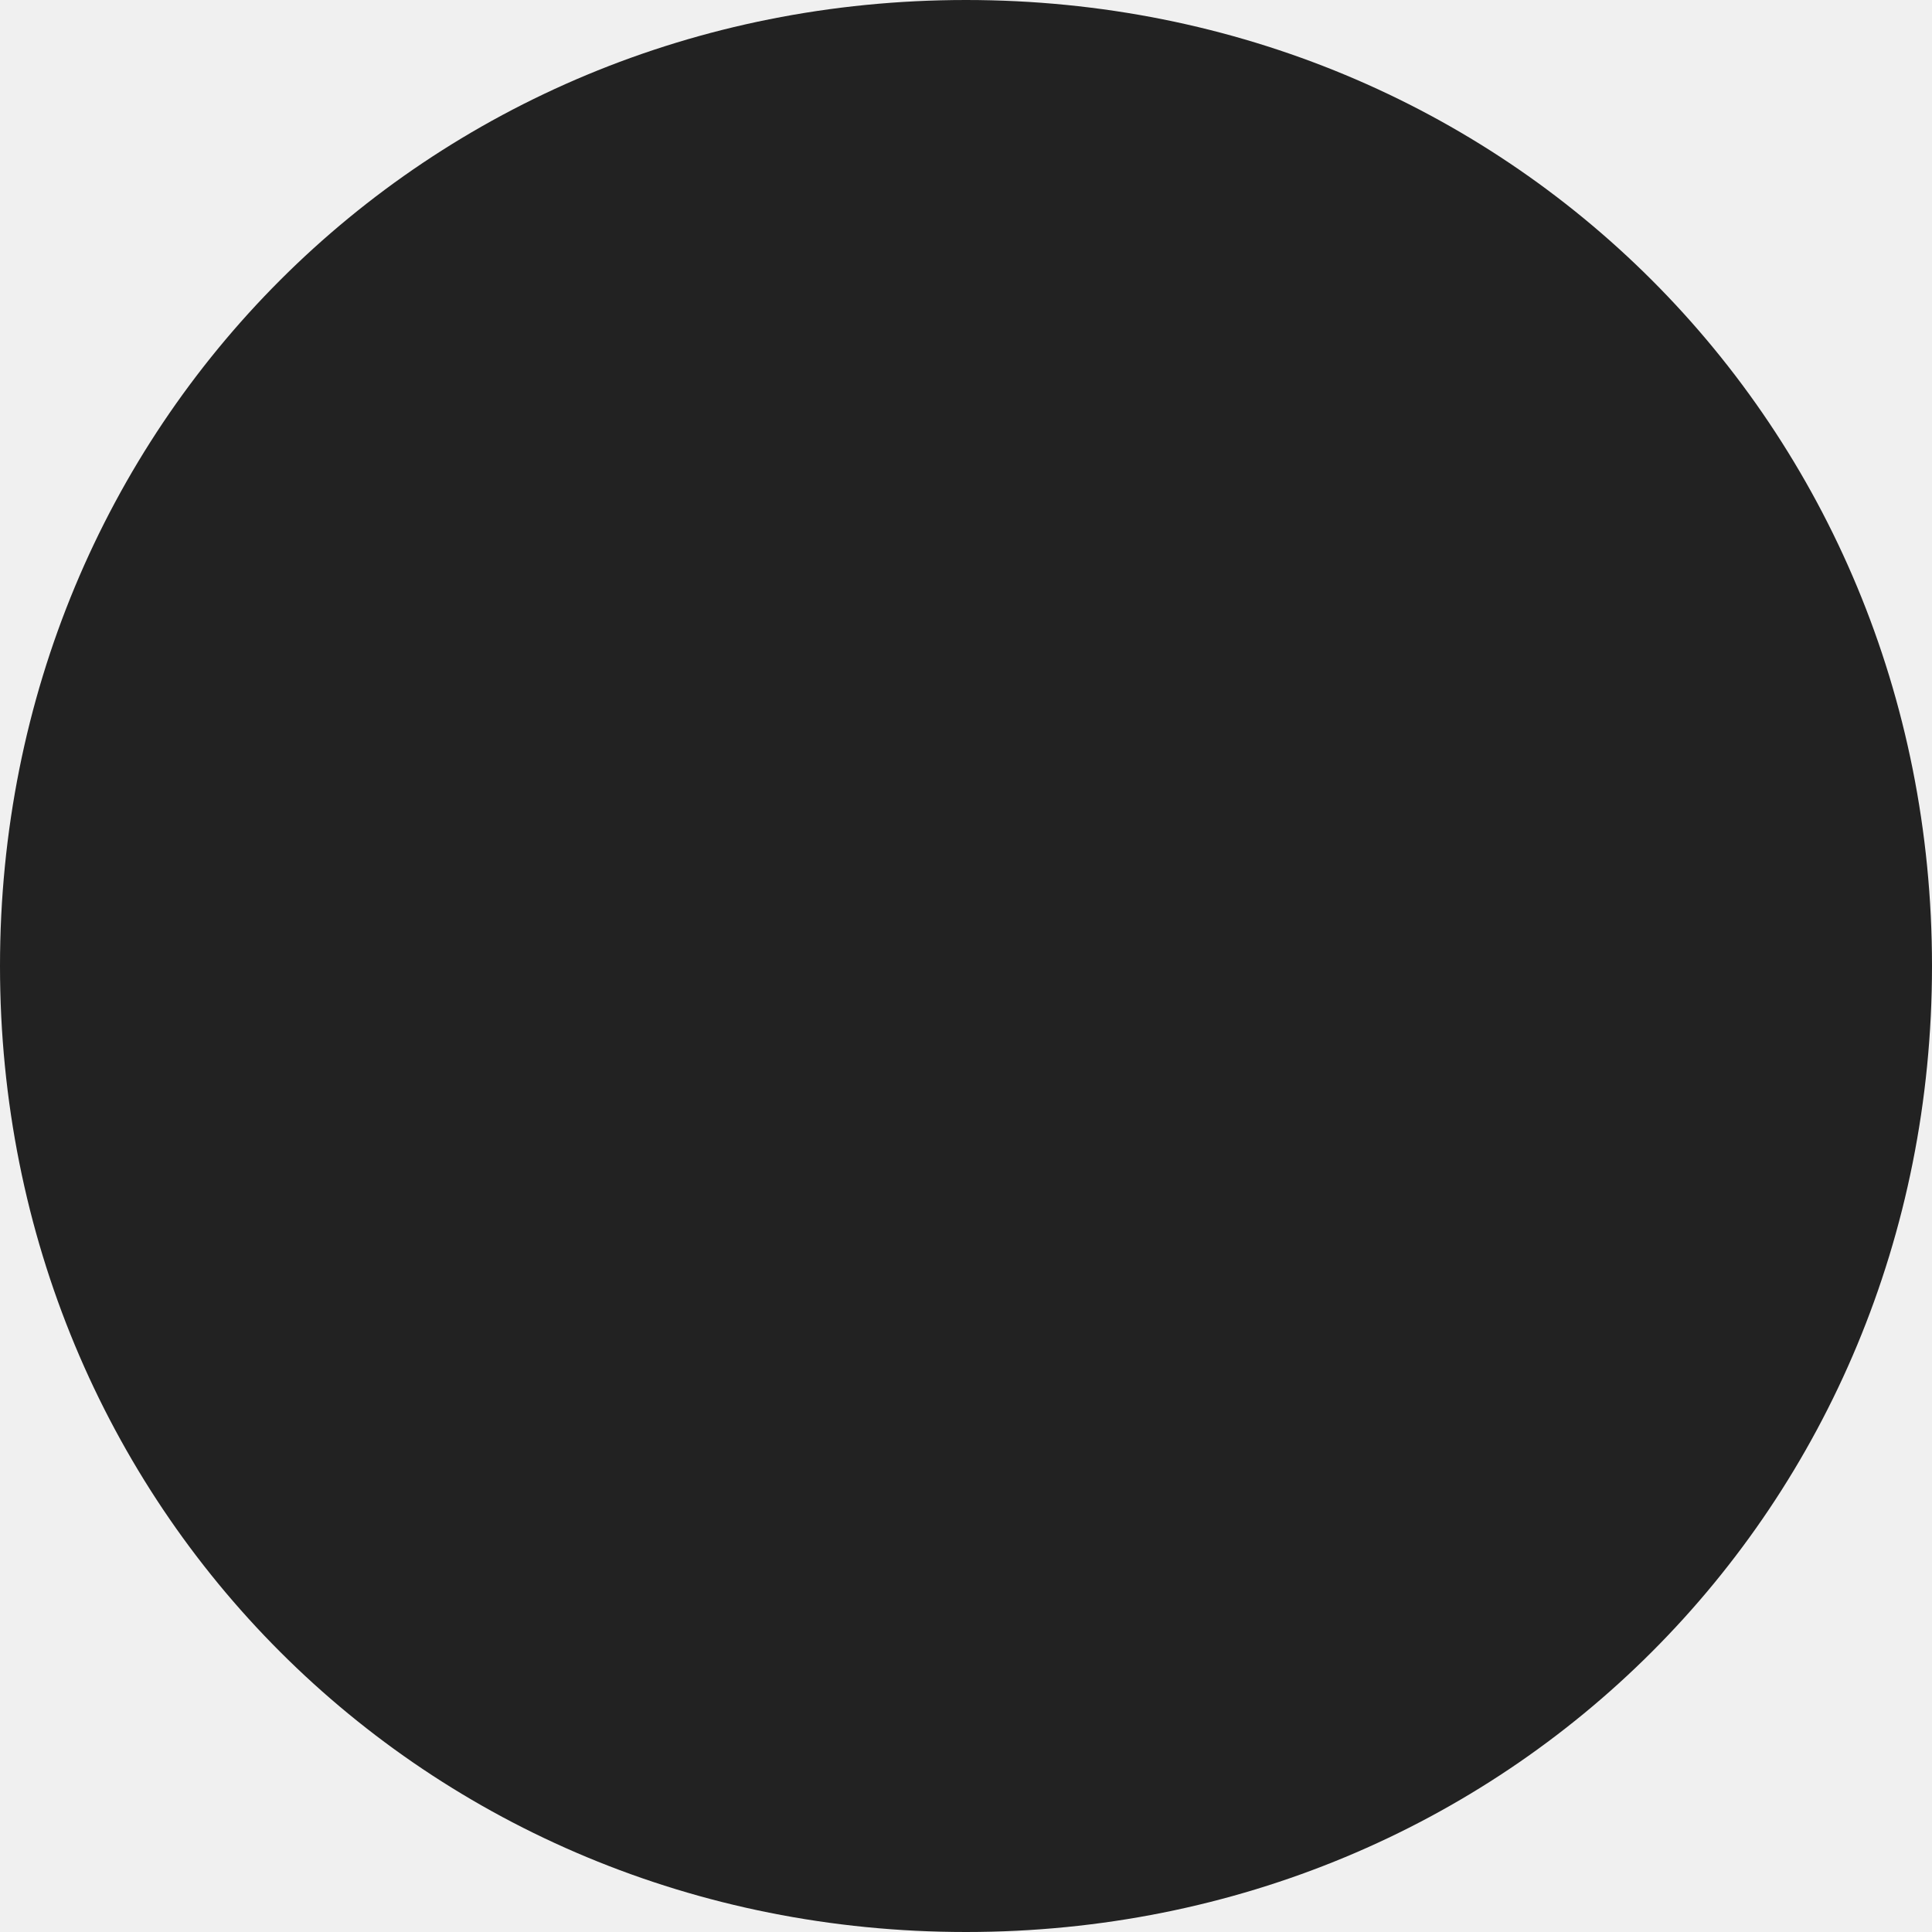
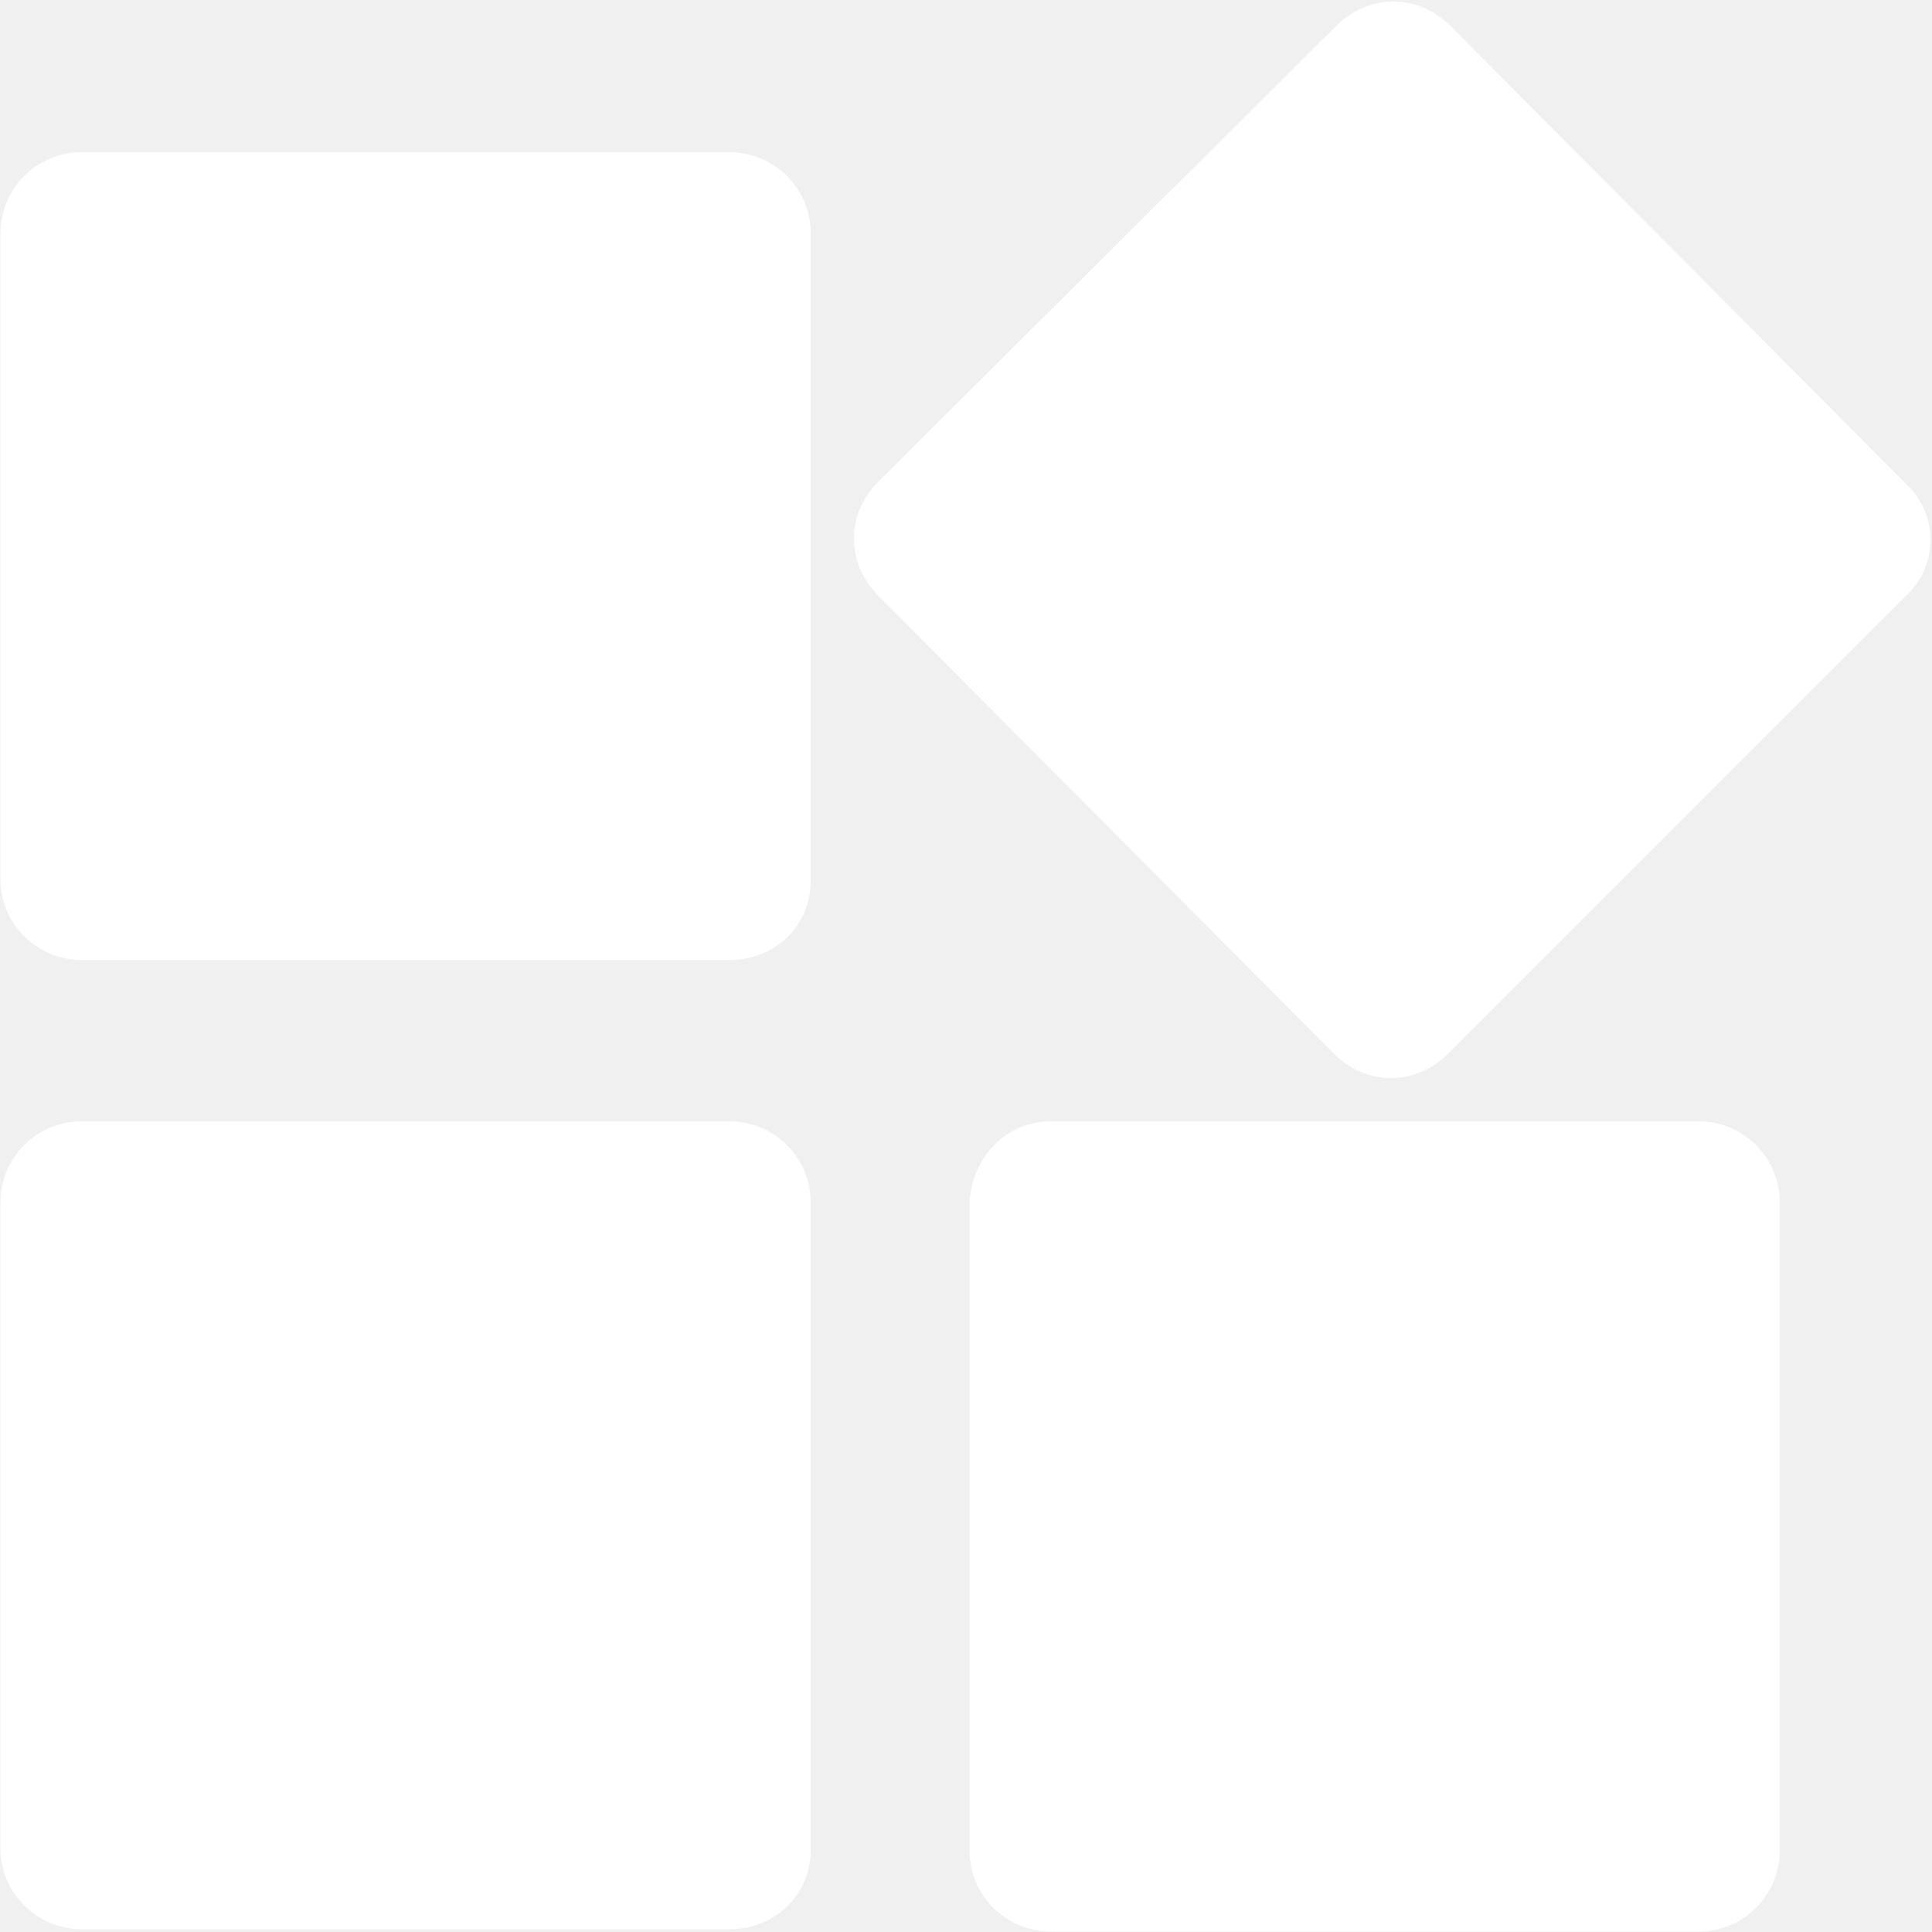
- <svg xmlns="http://www.w3.org/2000/svg" version="1.1" width="40px" height="40px">
-   <g transform="matrix(1 0 0 1 -118 -334 )">
-     <path d="M 138 334  C 149.2 334  158 342.8  158 354  C 158 365.2  149.2 374  138 374  C 126.8 374  118 365.2  118 354  C 118 342.8  126.8 334  138 334  Z " fill-rule="nonzero" fill="#222222" stroke="none" />
+ <svg xmlns="http://www.w3.org/2000/svg" version="1.1" width="25px" height="25px">
+   <g transform="matrix(1 0 0 1 -323 -342 )">
+     <path d="M 24.663 7.711  L 18.74 13.633  C 18.317 14.056  17.682 14.056  17.259 13.633  L 11.367 7.711  C 10.944 7.287  10.944 6.653  11.367 6.23  L 17.289 0.337  C 17.713 -0.086  18.347 -0.086  18.77 0.337  L 24.663 6.26  C 25.086 6.653  25.086 7.318  24.663 7.711  Z M 9.433 24.965  L 1.063 24.965  C 0.489 24.965  0.005 24.511  0.005 23.907  L 0.005 15.567  C 0.005 14.993  0.458 14.509  1.063 14.509  L 9.433 14.509  C 10.007 14.509  10.491 14.963  10.491 15.567  L 10.491 23.937  C 10.491 24.511  10.037 24.965  9.433 24.965  Z M 9.433 12.424  L 1.063 12.424  C 0.489 12.424  0.005 11.971  0.005 11.367  L 0.005 3.027  C 0.005 2.453  0.458 1.969  1.063 1.969  L 9.433 1.969  C 10.007 1.969  10.491 2.422  10.491 3.027  L 10.491 11.397  C 10.491 11.971  10.037 12.424  9.433 12.424  Z M 13.603 14.509  L 21.973 14.509  C 22.547 14.509  23.031 14.963  23.031 15.567  L 23.031 23.937  C 23.031 24.511  22.578 24.995  21.973 24.995  L 13.603 24.995  C 13.029 24.995  12.545 24.542  12.545 23.937  L 12.545 15.567  C 12.576 14.963  13.029 14.509  13.603 14.509  Z " fill-rule="nonzero" fill="#ffffff" stroke="none" transform="matrix(1 0 0 1 323 342 )" />
  </g>
</svg>
